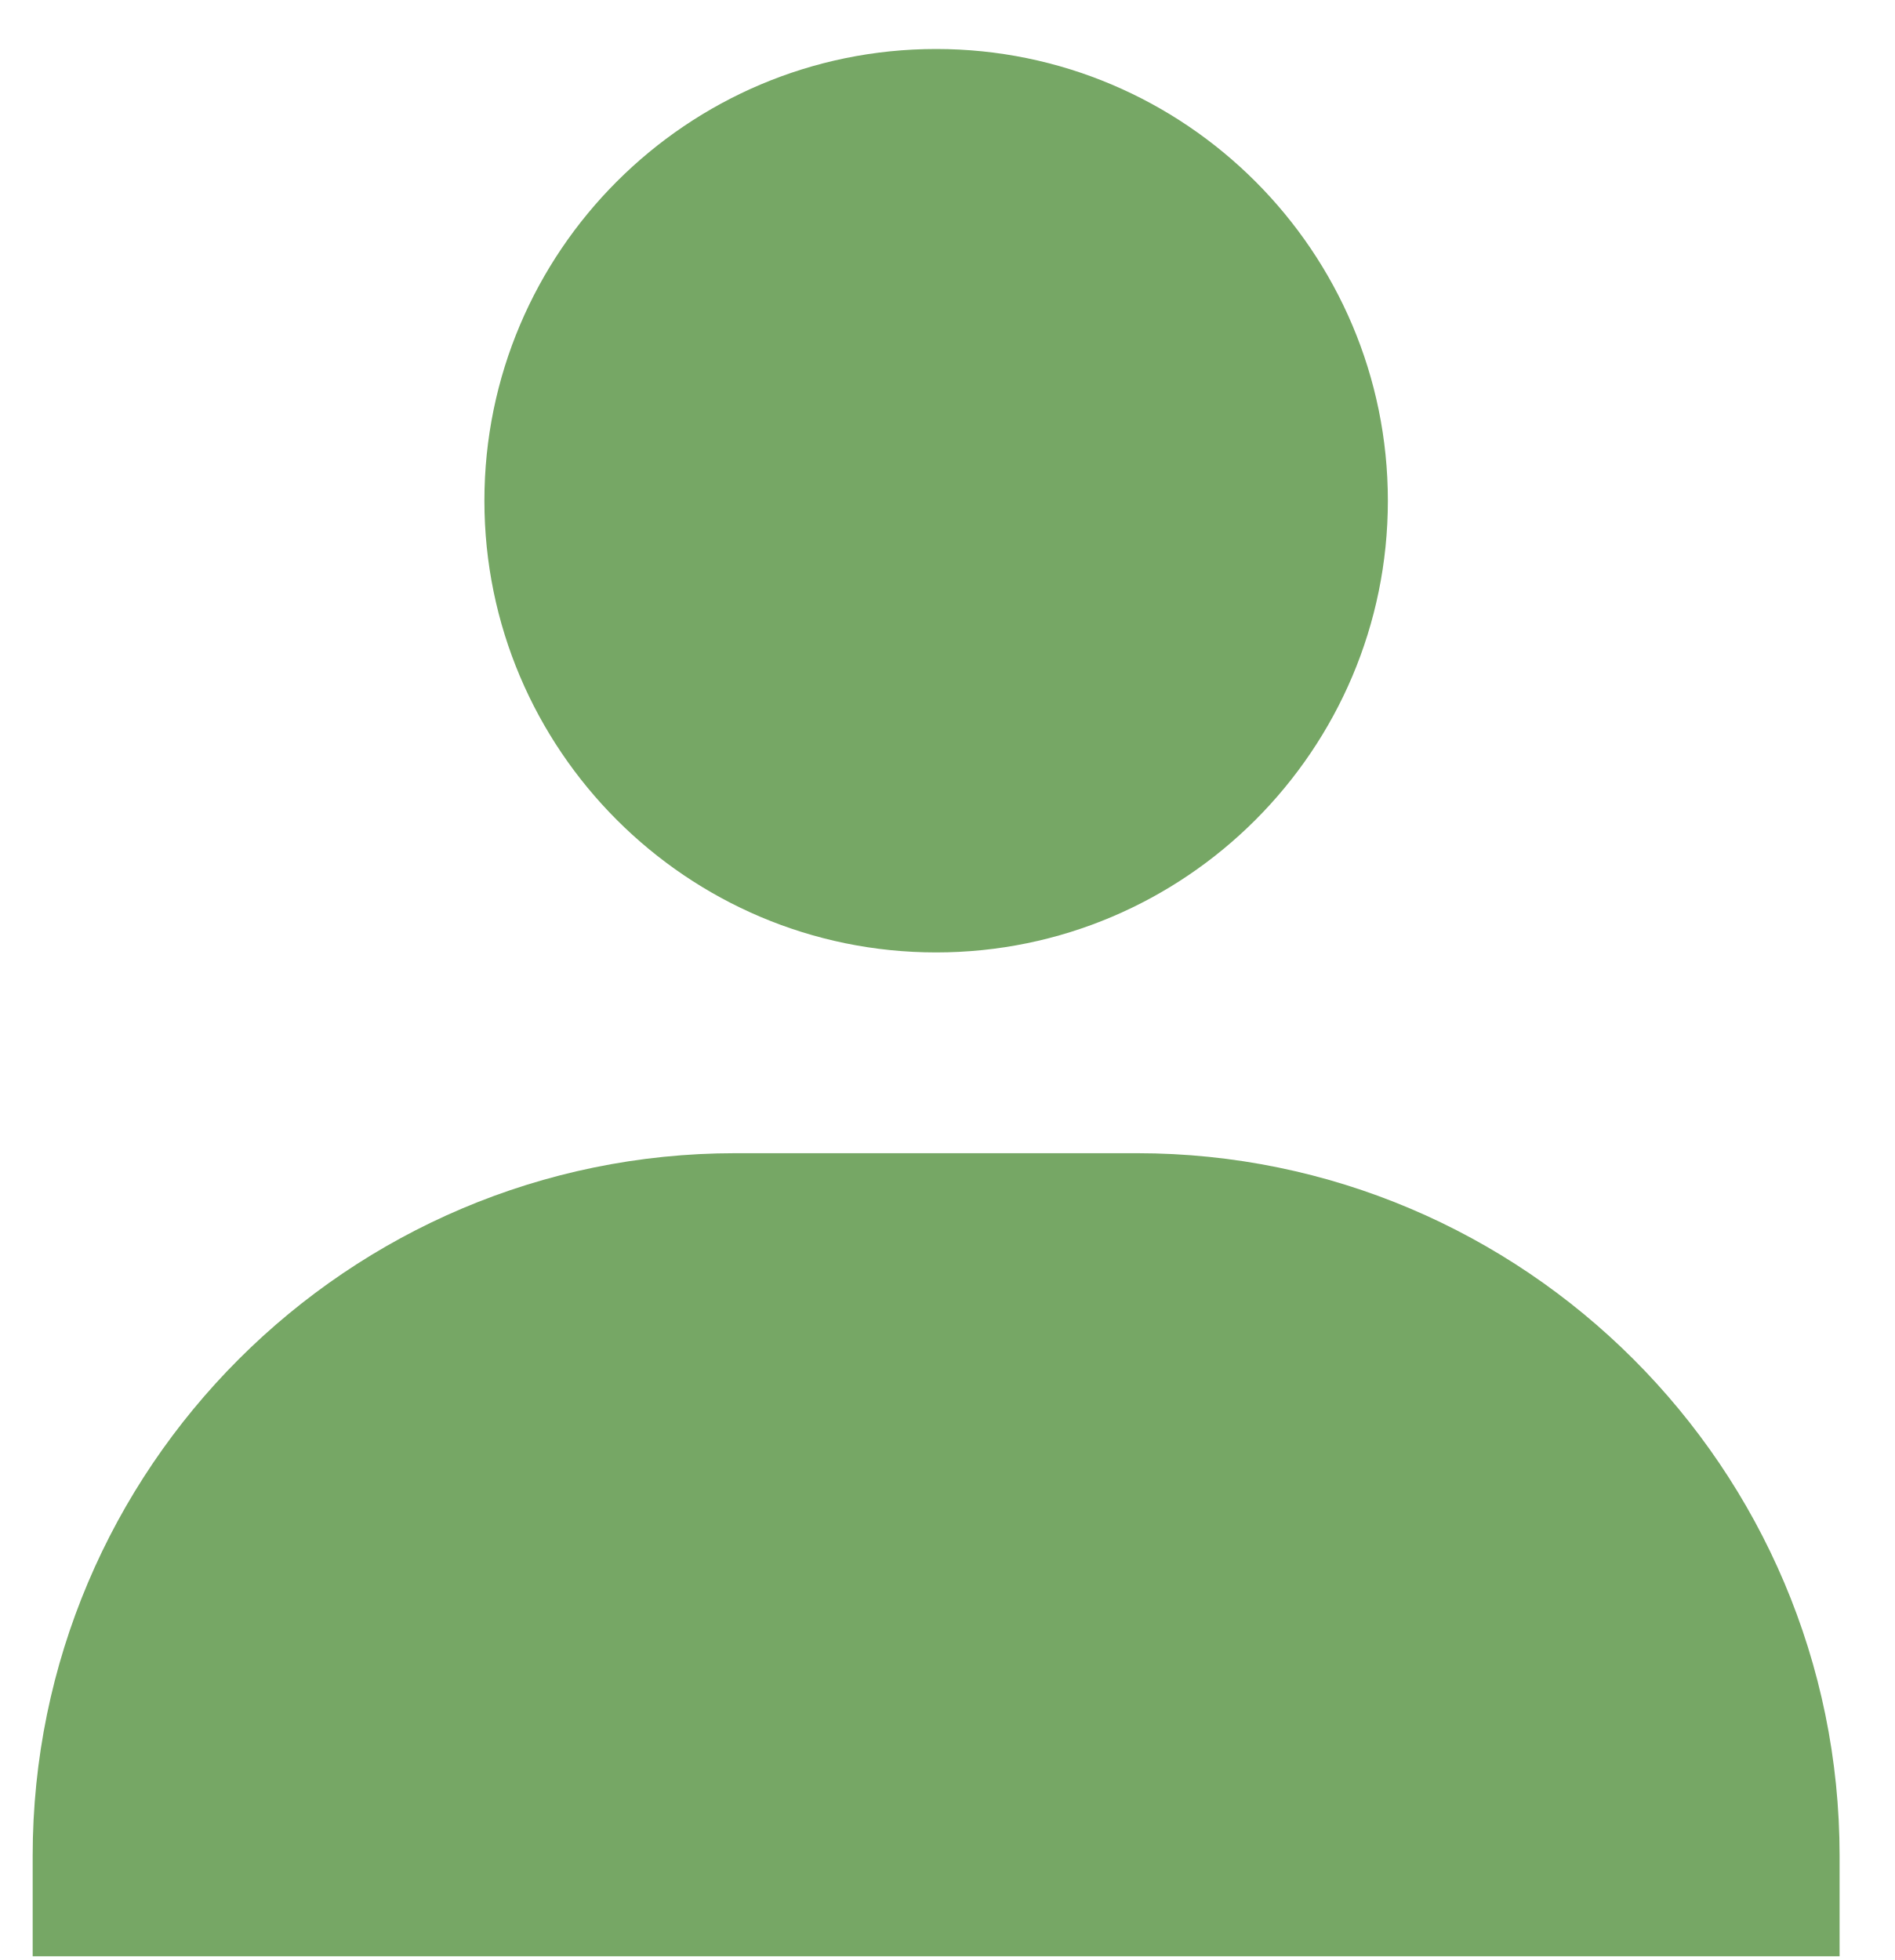
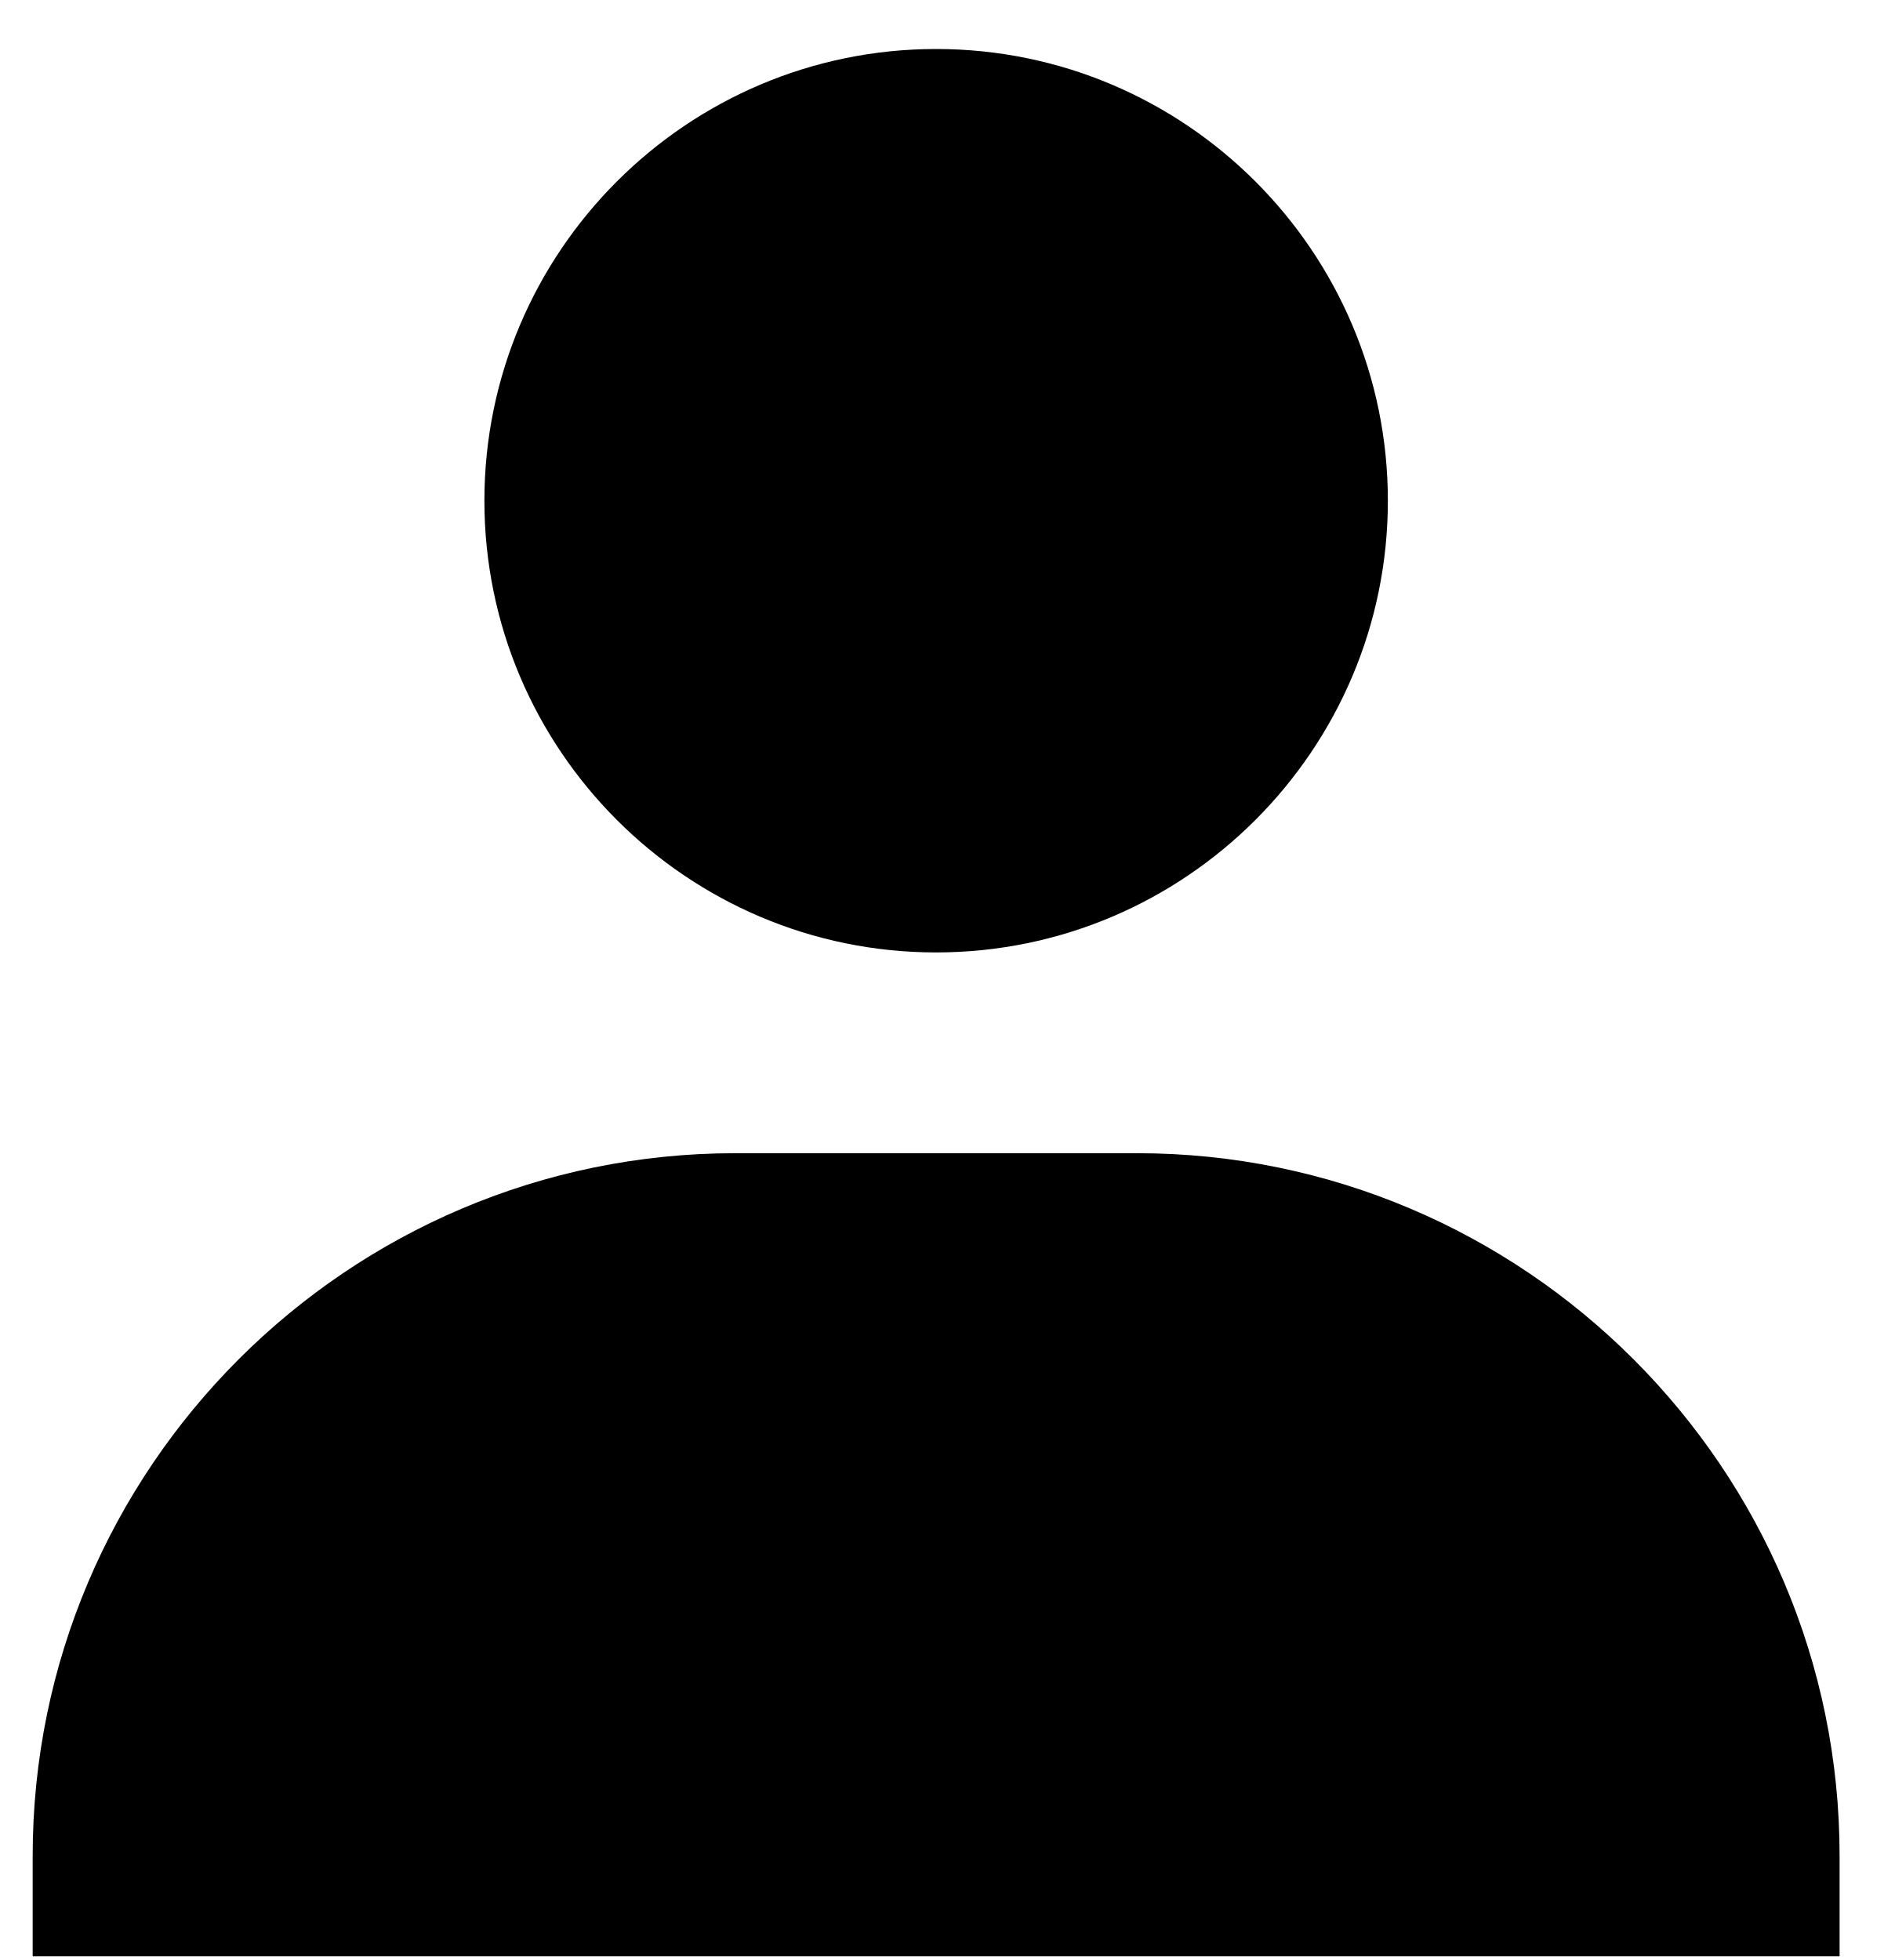
- <svg xmlns="http://www.w3.org/2000/svg" viewBox="0 0 29 30" fill="none">
-   <path d="M7.414 7.664C7.414 11.476 10.516 14.578 14.328 14.578C18.14 14.578 21.242 11.476 21.242 7.664C21.242 3.852 18.14 0.75 14.328 0.75C10.516 0.75 7.414 3.852 7.414 7.664ZM26.62 29.943H28.156V28.406C28.156 22.477 23.33 17.651 17.401 17.651H11.255C5.324 17.651 0.5 22.477 0.5 28.406V29.943H26.62Z" fill="#76A765" />
+ <svg xmlns="http://www.w3.org/2000/svg" viewBox="0 0 29 30" fill="currentColor">
+   <path d="M7.414 7.664C7.414 11.476 10.516 14.578 14.328 14.578C18.14 14.578 21.242 11.476 21.242 7.664C21.242 3.852 18.14 0.75 14.328 0.75C10.516 0.75 7.414 3.852 7.414 7.664ZM26.62 29.943H28.156V28.406C28.156 22.477 23.33 17.651 17.401 17.651H11.255C5.324 17.651 0.5 22.477 0.5 28.406V29.943H26.62Z" fill="currentColor" />
</svg>
